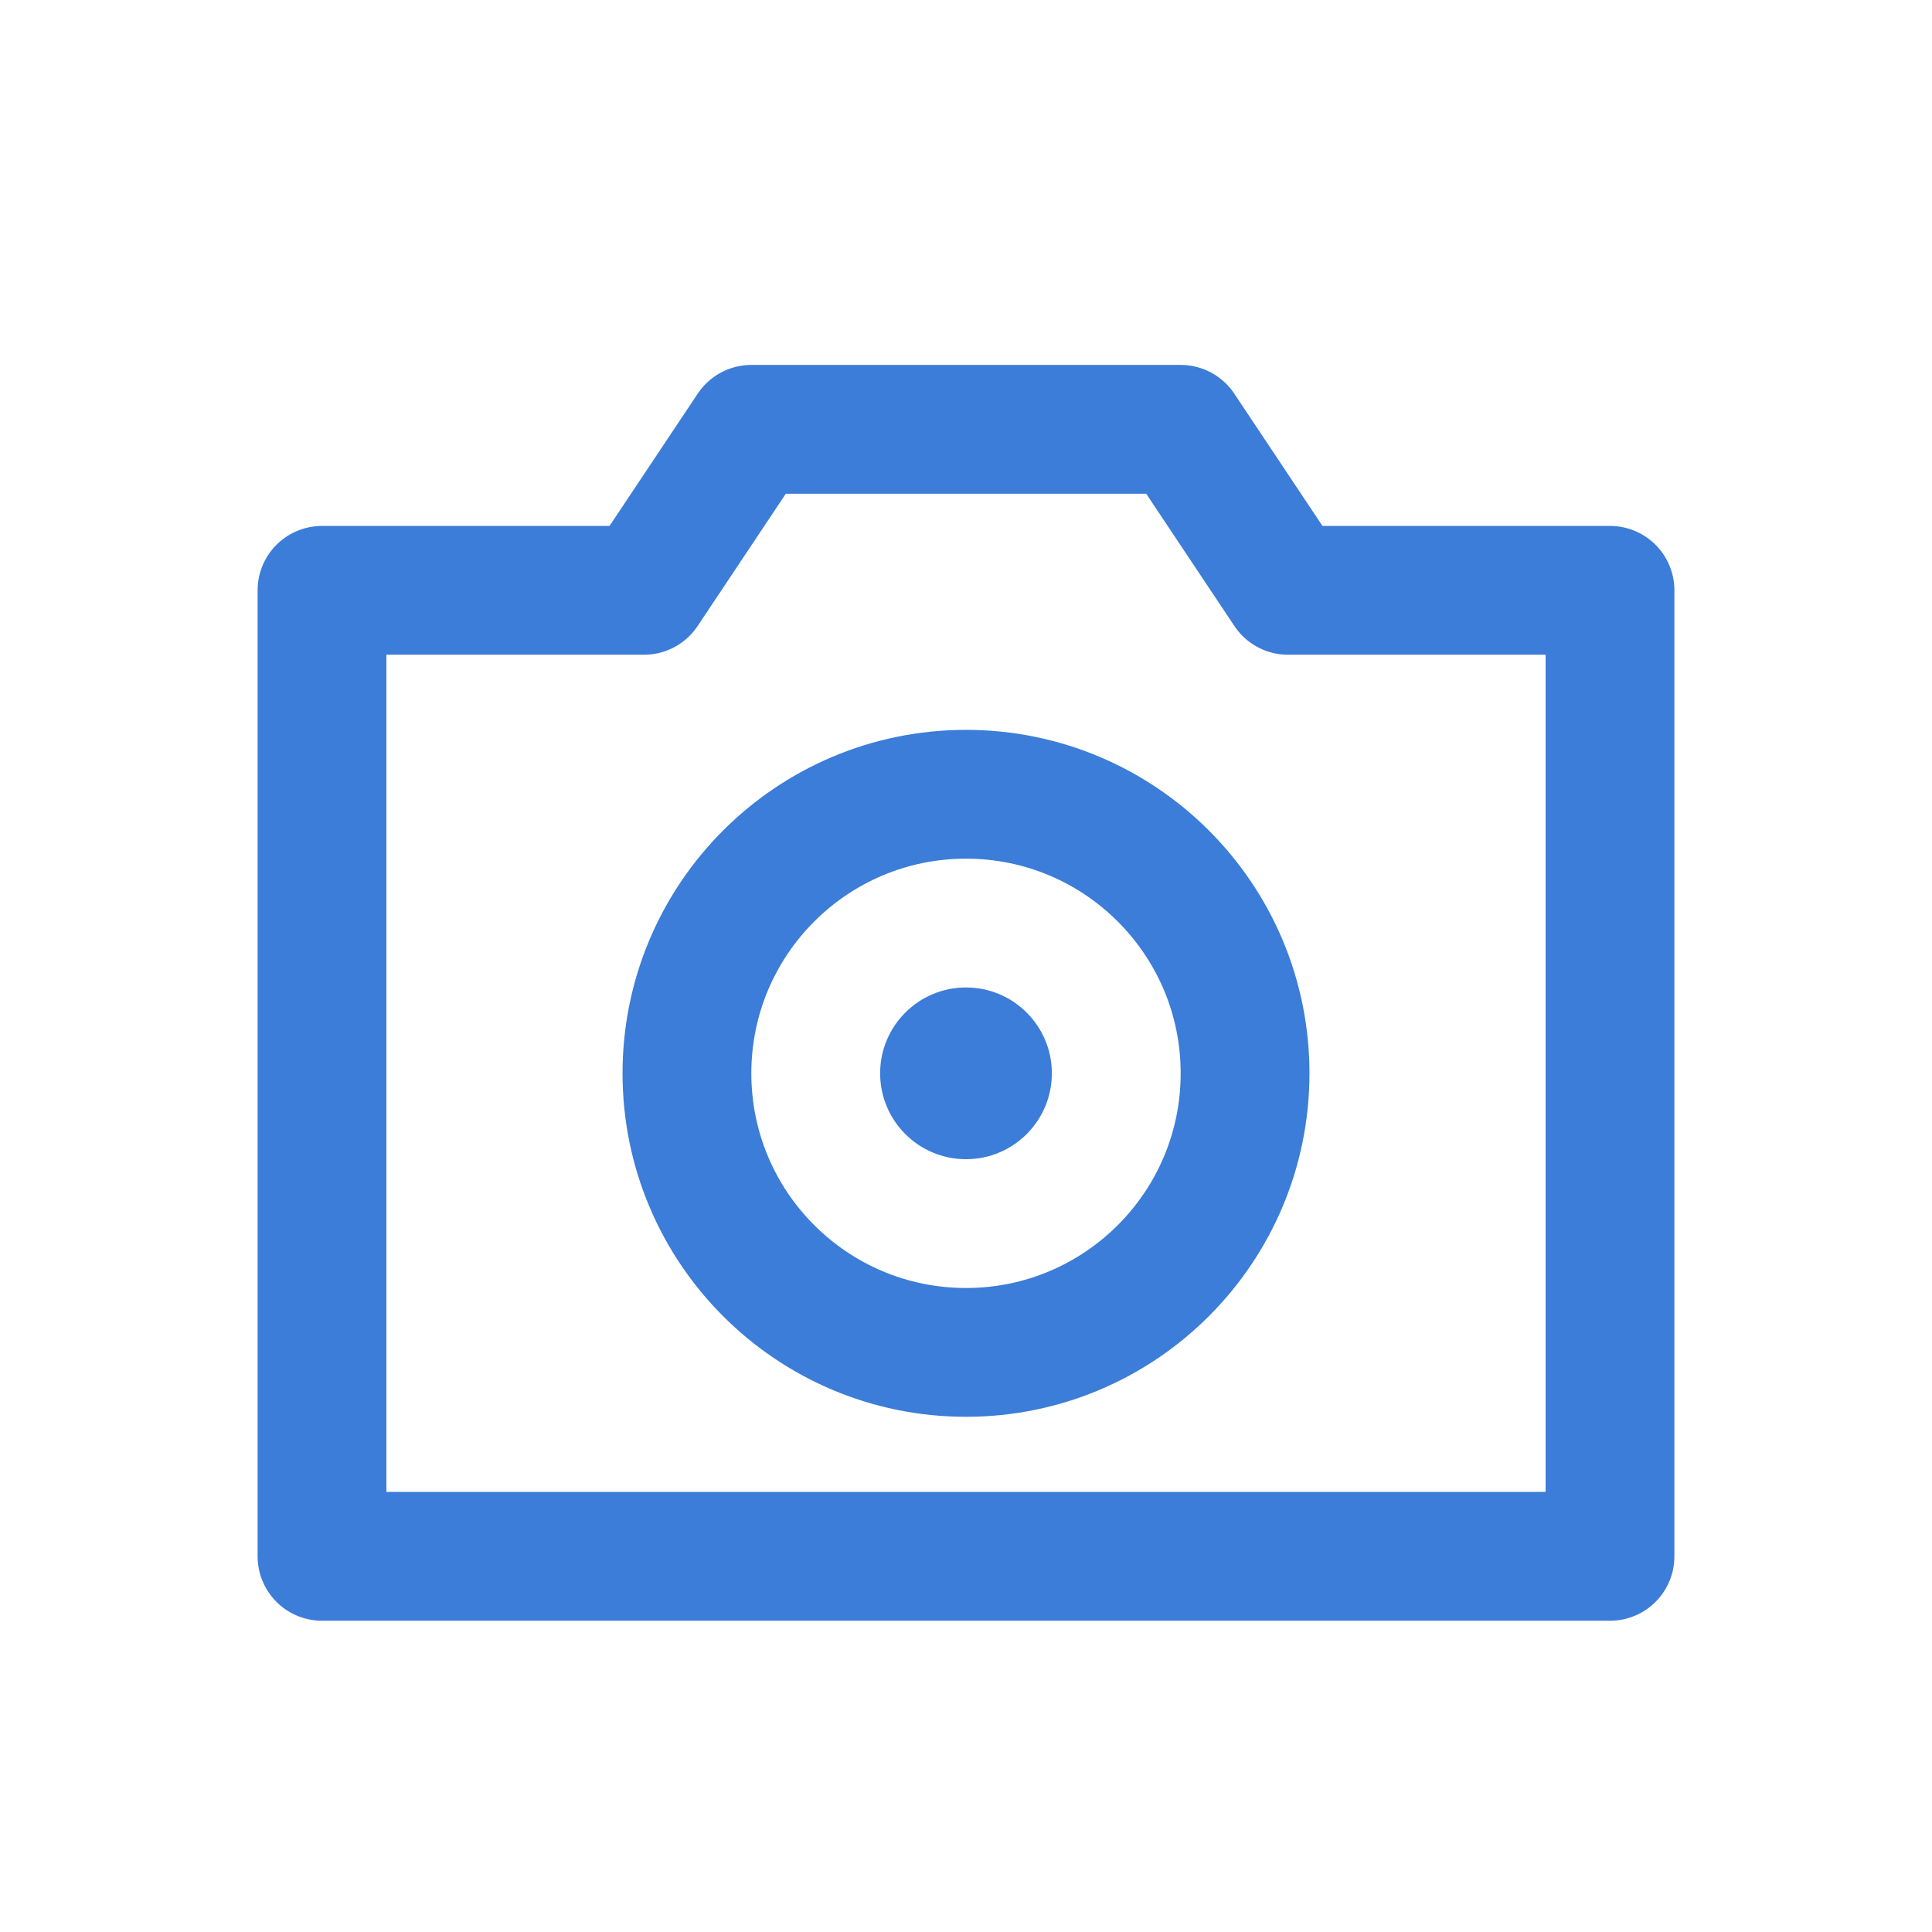
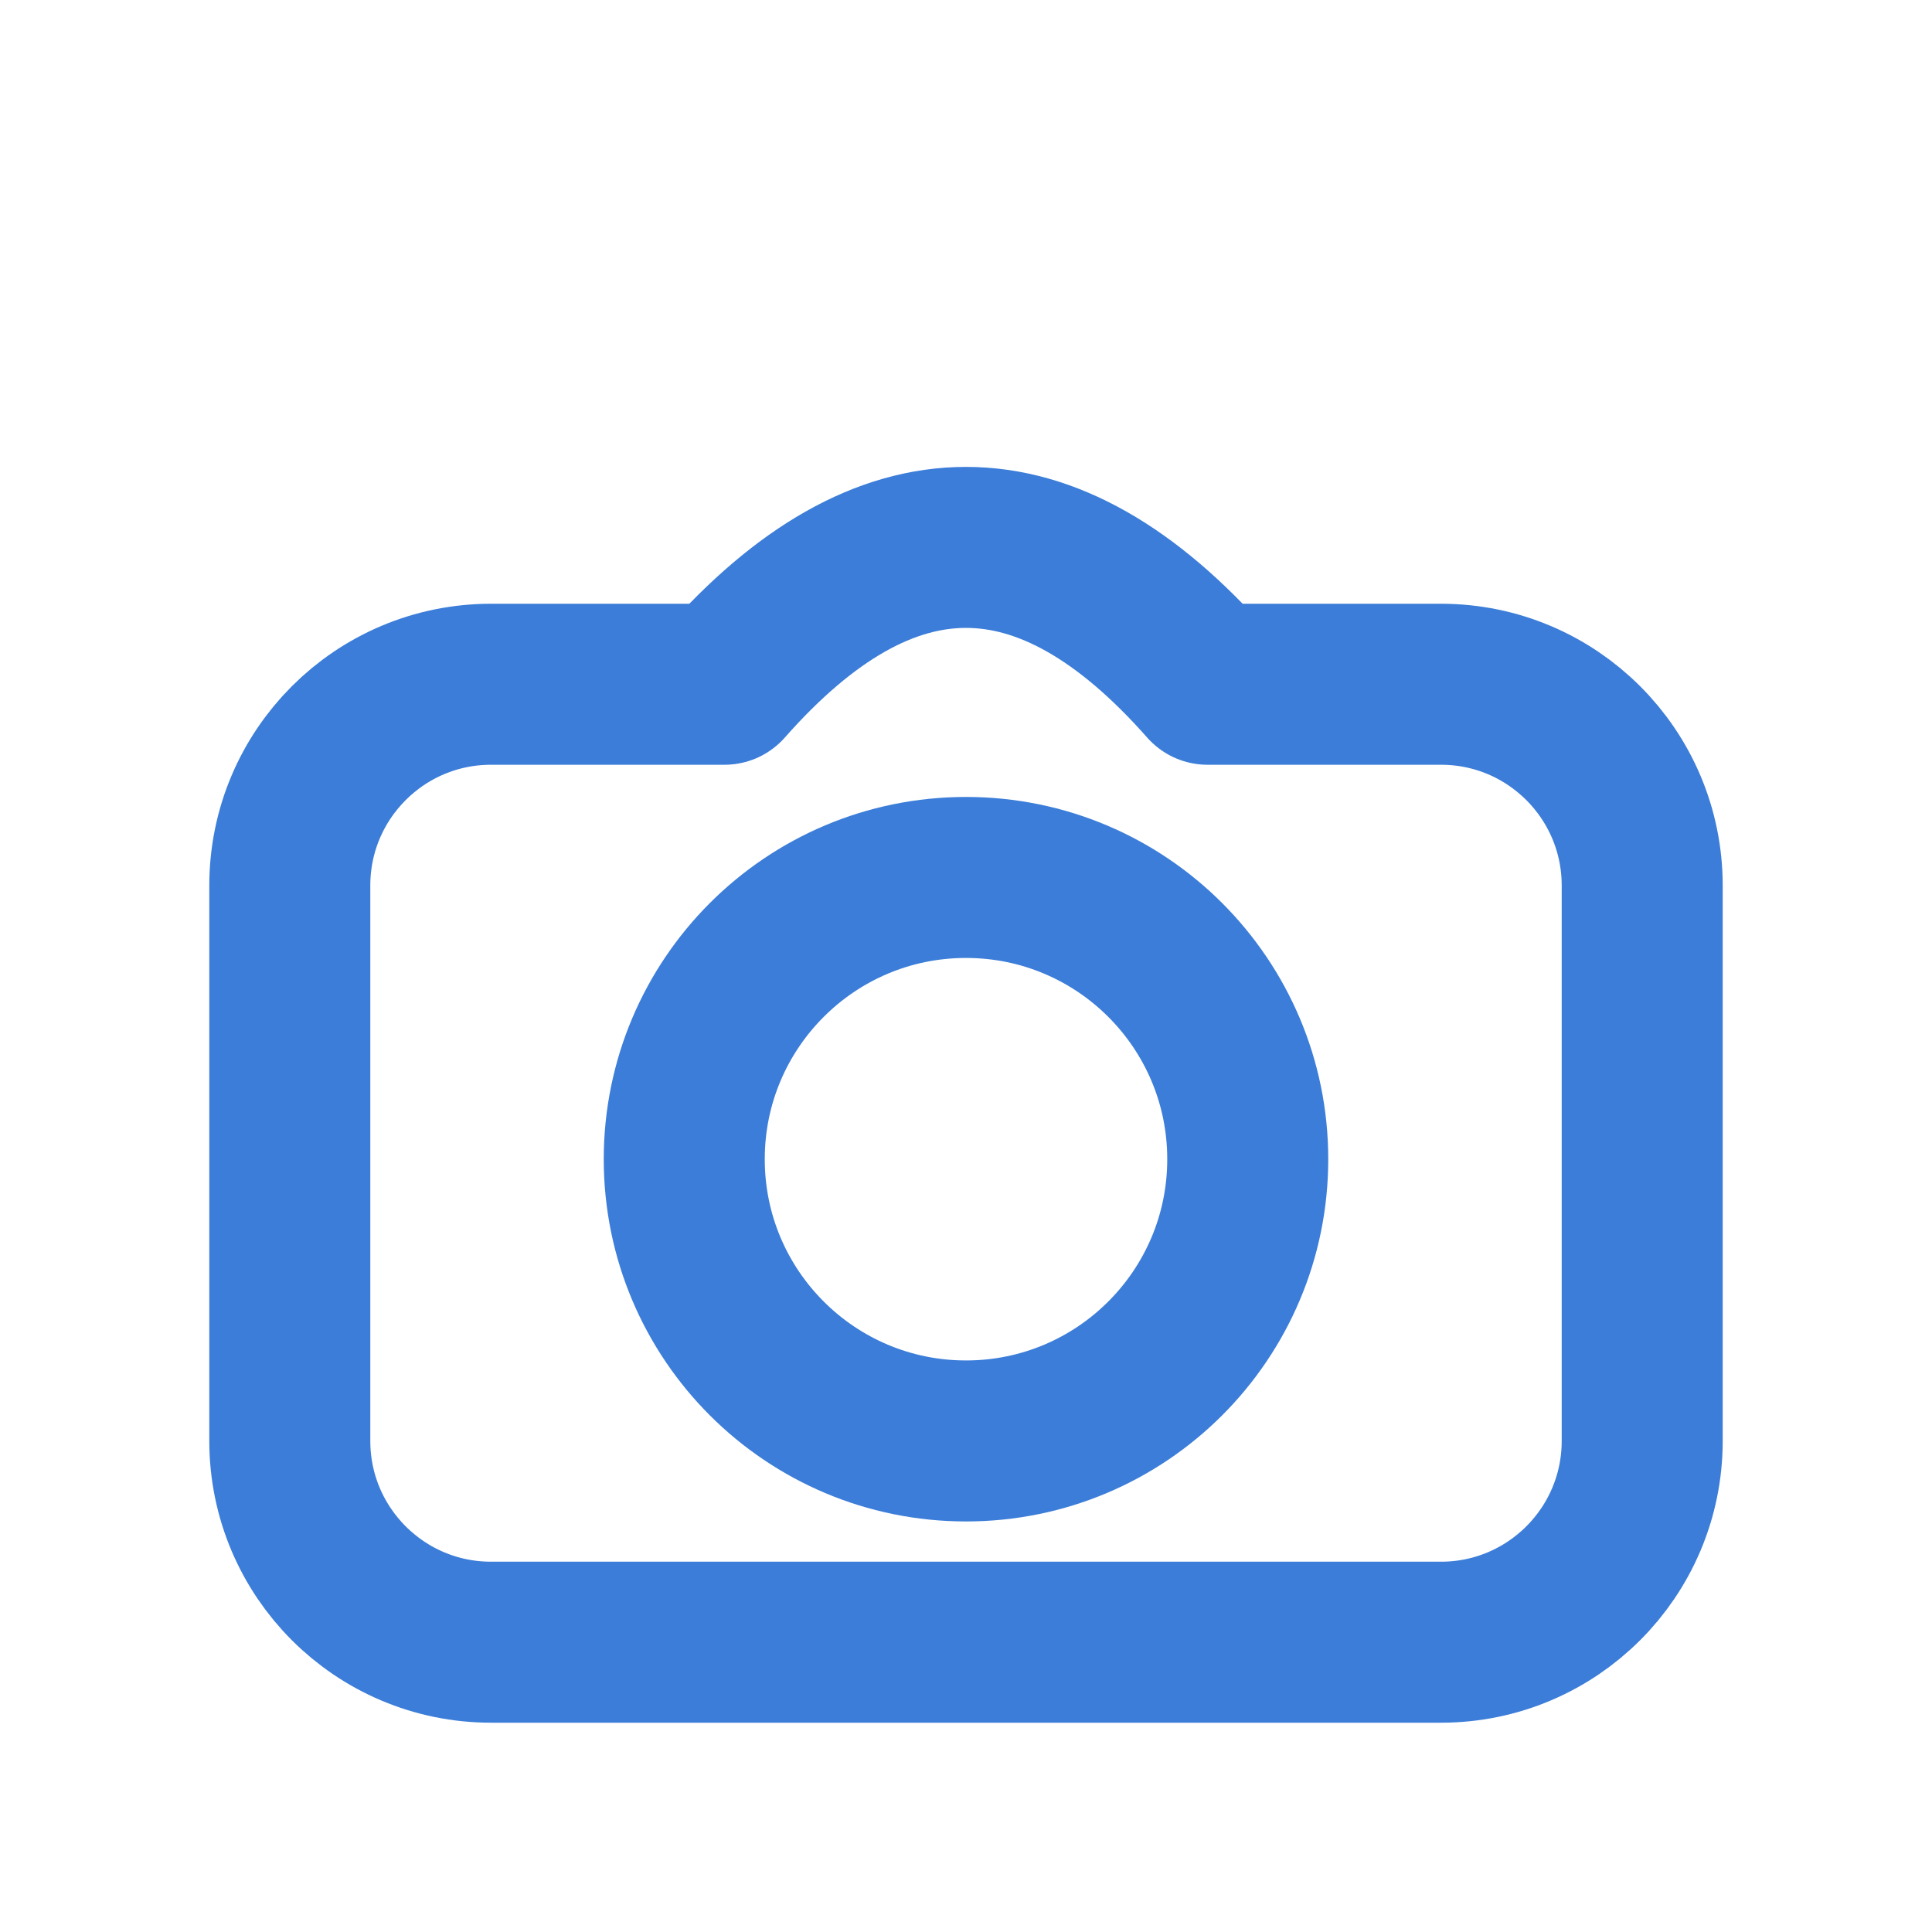
<svg xmlns="http://www.w3.org/2000/svg" viewBox="0 0 36 36" width="36" height="36">
-   <path d="M6 11h6l2-3h8l2 3h6v18H6z" fill="none" stroke="#3b7dd8" stroke-width="2.4" stroke-linejoin="round" />
-   <circle cx="18" cy="20" r="5.2" fill="none" stroke="#3b7dd8" stroke-width="2.4" />
-   <circle cx="18" cy="20" r="1.6" fill="#3b7dd8" />
+   <path d="M9.15 12.75H13.5Q18 7.65 22.5 12.75H26.85A3.75 3.75 0 0 1 30.6 16.5V26.85A3.75 3.75 0 0 1 26.85 30.6H9.15A3.75 3.75 0 0 1 5.4 26.85V16.5A3.75 3.75 0 0 1 9.15 12.75Z" fill="none" stroke="#3b7dd8" stroke-width="3" stroke-linejoin="round" stroke-linecap="round" />
+   <circle cx="18" cy="21.6" r="5.25" fill="none" stroke="#3b7dd8" stroke-width="3" />
</svg>
